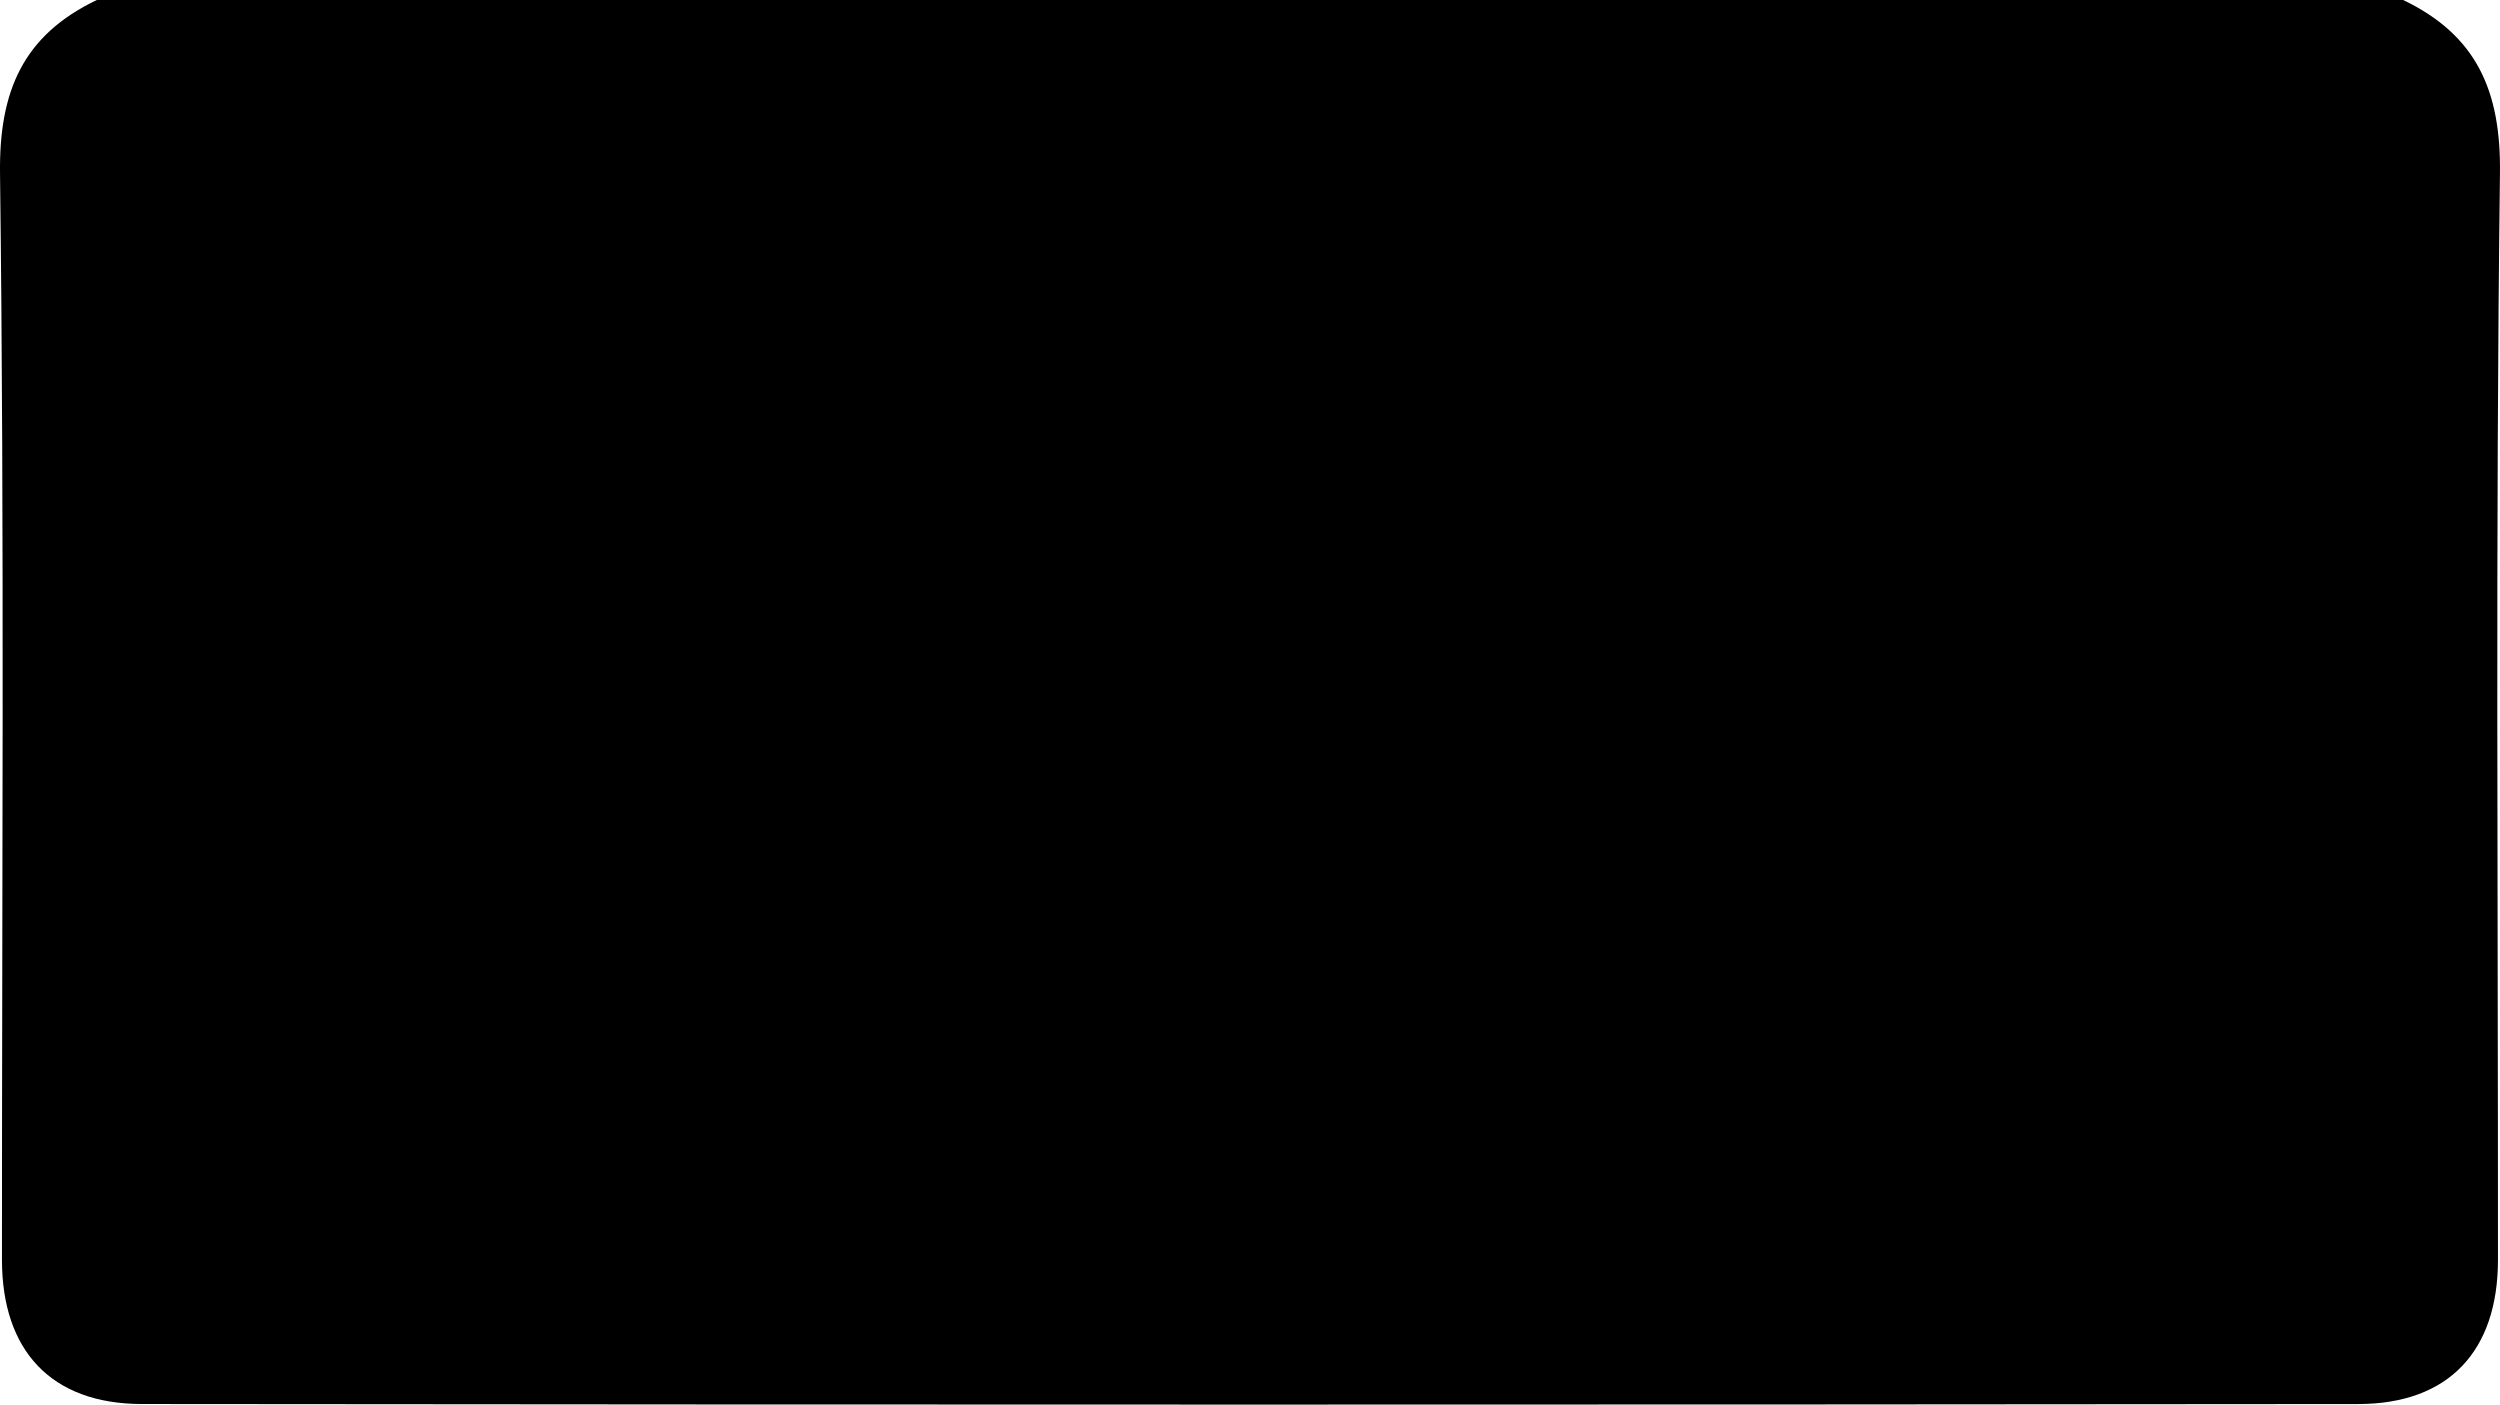
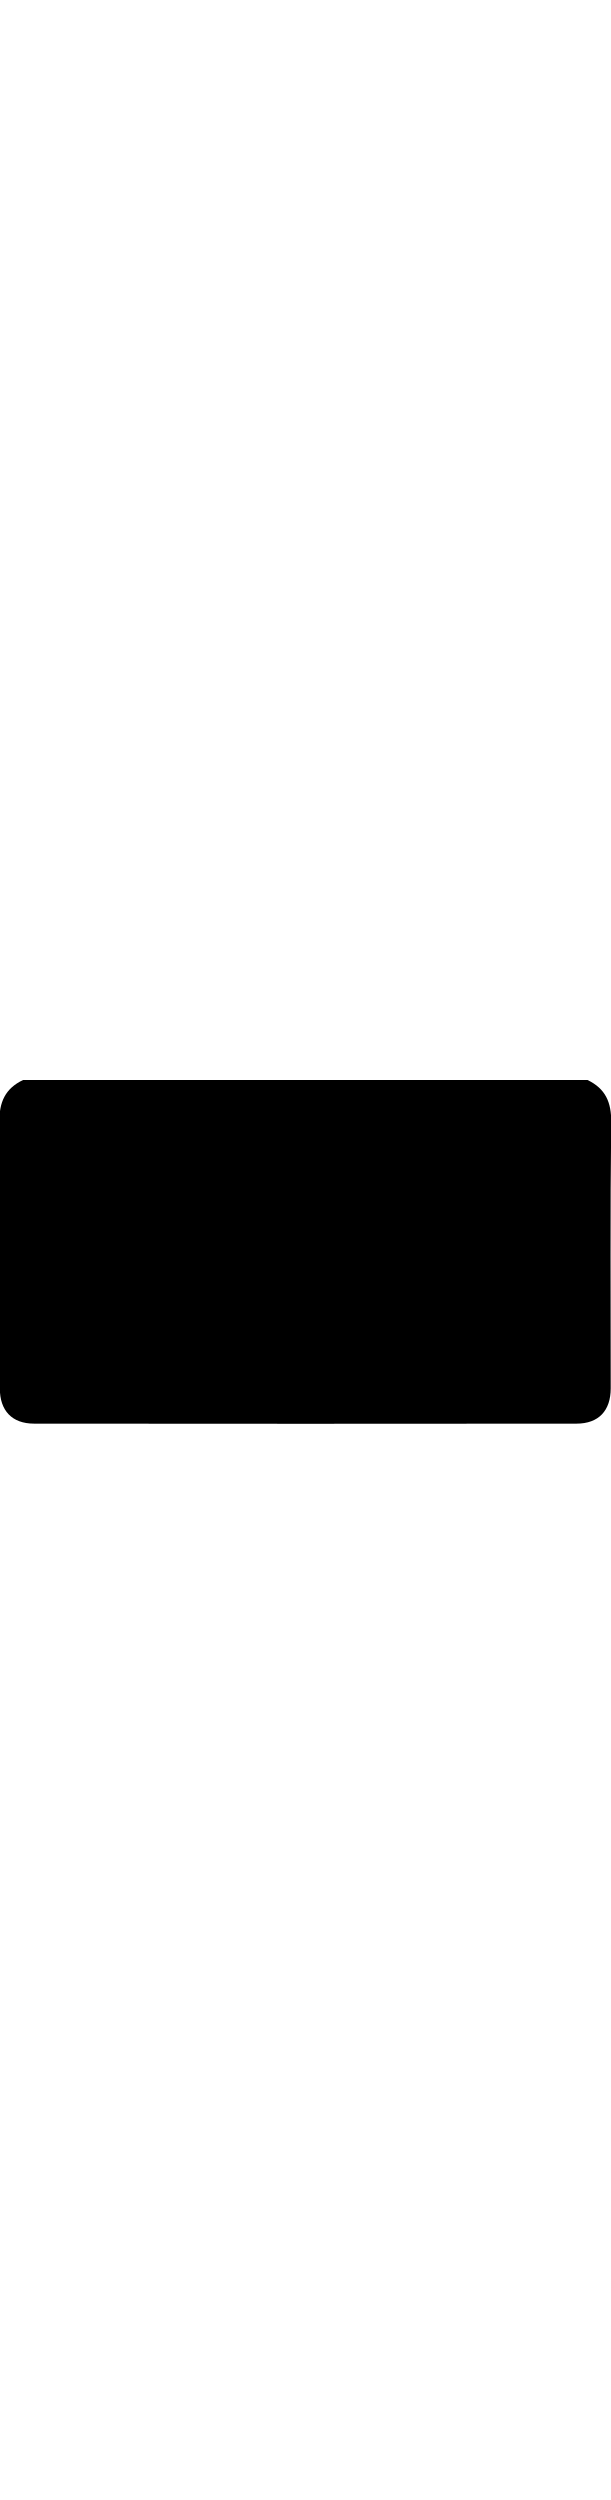
- <svg xmlns="http://www.w3.org/2000/svg" version="1.1" id="Layer_1" x="0px" y="0px" viewBox="0 0 183.469 103.079" style="enable-background:new 0 0 183.469 103.079;" xml:space="preserve">
+ <svg xmlns="http://www.w3.org/2000/svg" version="1.1" id="Layer_1" x="0px" y="0px" viewBox="0 0 183.079 749.628" style="enable-background:new 0 0 183.079 749.628;" xml:space="preserve">
+   <style type="text/css">
+ 	.st0{display:none;}
+ 	.st1{display:inline;}
+ </style>
+   <g class="st0">
+     <path class="st1" d="M85.553-0c3.989,0,7.979,0,11.968,0c1.754,0.359,3.496,0.801,5.264,1.064   c12.453,1.851,25.213,2.509,37.317,5.682c66.779,17.506,110.011,60.046,130.776,125.688   c2.935,9.277,4.8,18.893,7.16,28.352c0,143.143,0,286.285,0,429.428   c-1.688,7.061-3.176,14.177-5.099,21.173c-8.964,32.61-23.784,62.183-48.293,85.786   c-30.84,29.701-67.44,47.43-110.658,51.252c-20.376,1.802-40.664,1.919-60.49-2.033   c-63.831-12.724-109.275-48.984-134.639-109.393c-7.596-18.091-13.725-36.809-13.741-56.735   c-0.111-134.934-0.119-269.869,0.074-404.803c0.013-9.376,0.971-18.971,3.102-28.086   c9.009-38.549,26.104-72.815,56.205-99.373C-6.746,22.632,26.507,6.85,64.956,2.818   C71.845,2.096,78.688,0.95,85.553-0z M12.236,376.505c0,60.082,0.129,120.164-0.116,180.245   c-0.045,11.044,1.905,21.509,5.821,31.627c6.649,17.179,16.093,32.489,33.869,39.91   c25.658,10.712,52.168,11.479,77.439-0.039c27.424-12.499,39.291-37.795,39.555-65.687   c1.153-121.983,0.376-243.984,0.61-365.978c0.041-21.344-7.321-39.528-19.958-56.089   c-6.618-8.674-14.821-15.136-25.314-18.54c-16.914-5.487-34.146-6.661-51.638-3.793   c-10.554,1.73-21.353,4.047-29.484,11.123c-18.522,16.117-30.411,36.445-30.617,61.485   C11.894,252.677,12.236,314.592,12.236,376.505z" />
+   </g>
  <g>
-     <path d="M7.105,0c56.419,0,112.839,0,169.258,0c5.373,2.582,7.18,6.638,7.103,12.717   c-0.333,26.577-0.136,53.161-0.146,79.742c-0.002,6.677-3.603,10.573-10.244,10.58   c-54.225,0.054-108.45,0.054-162.675-0.002c-6.644-0.007-10.255-3.918-10.257-10.58   C0.137,65.876,0.333,39.292,0.002,12.715C-0.073,6.638,1.724,2.577,7.105,0z" />
+     <path d="M6.91,323.843c56.419,0,112.839,0,169.258,0c5.373,2.582,7.18,6.638,7.103,12.717   c-0.333,26.577-0.136,53.161-0.146,79.742c-0.002,6.677-3.603,10.573-10.244,10.58   c-54.225,0.054-108.45,0.054-162.675-0.002c-6.644-0.007-10.255-3.918-10.257-10.58   c-0.008-26.581,0.188-53.165-0.143-79.742C-0.268,330.482,1.529,326.42,6.91,323.843z" />
  </g>
</svg>
